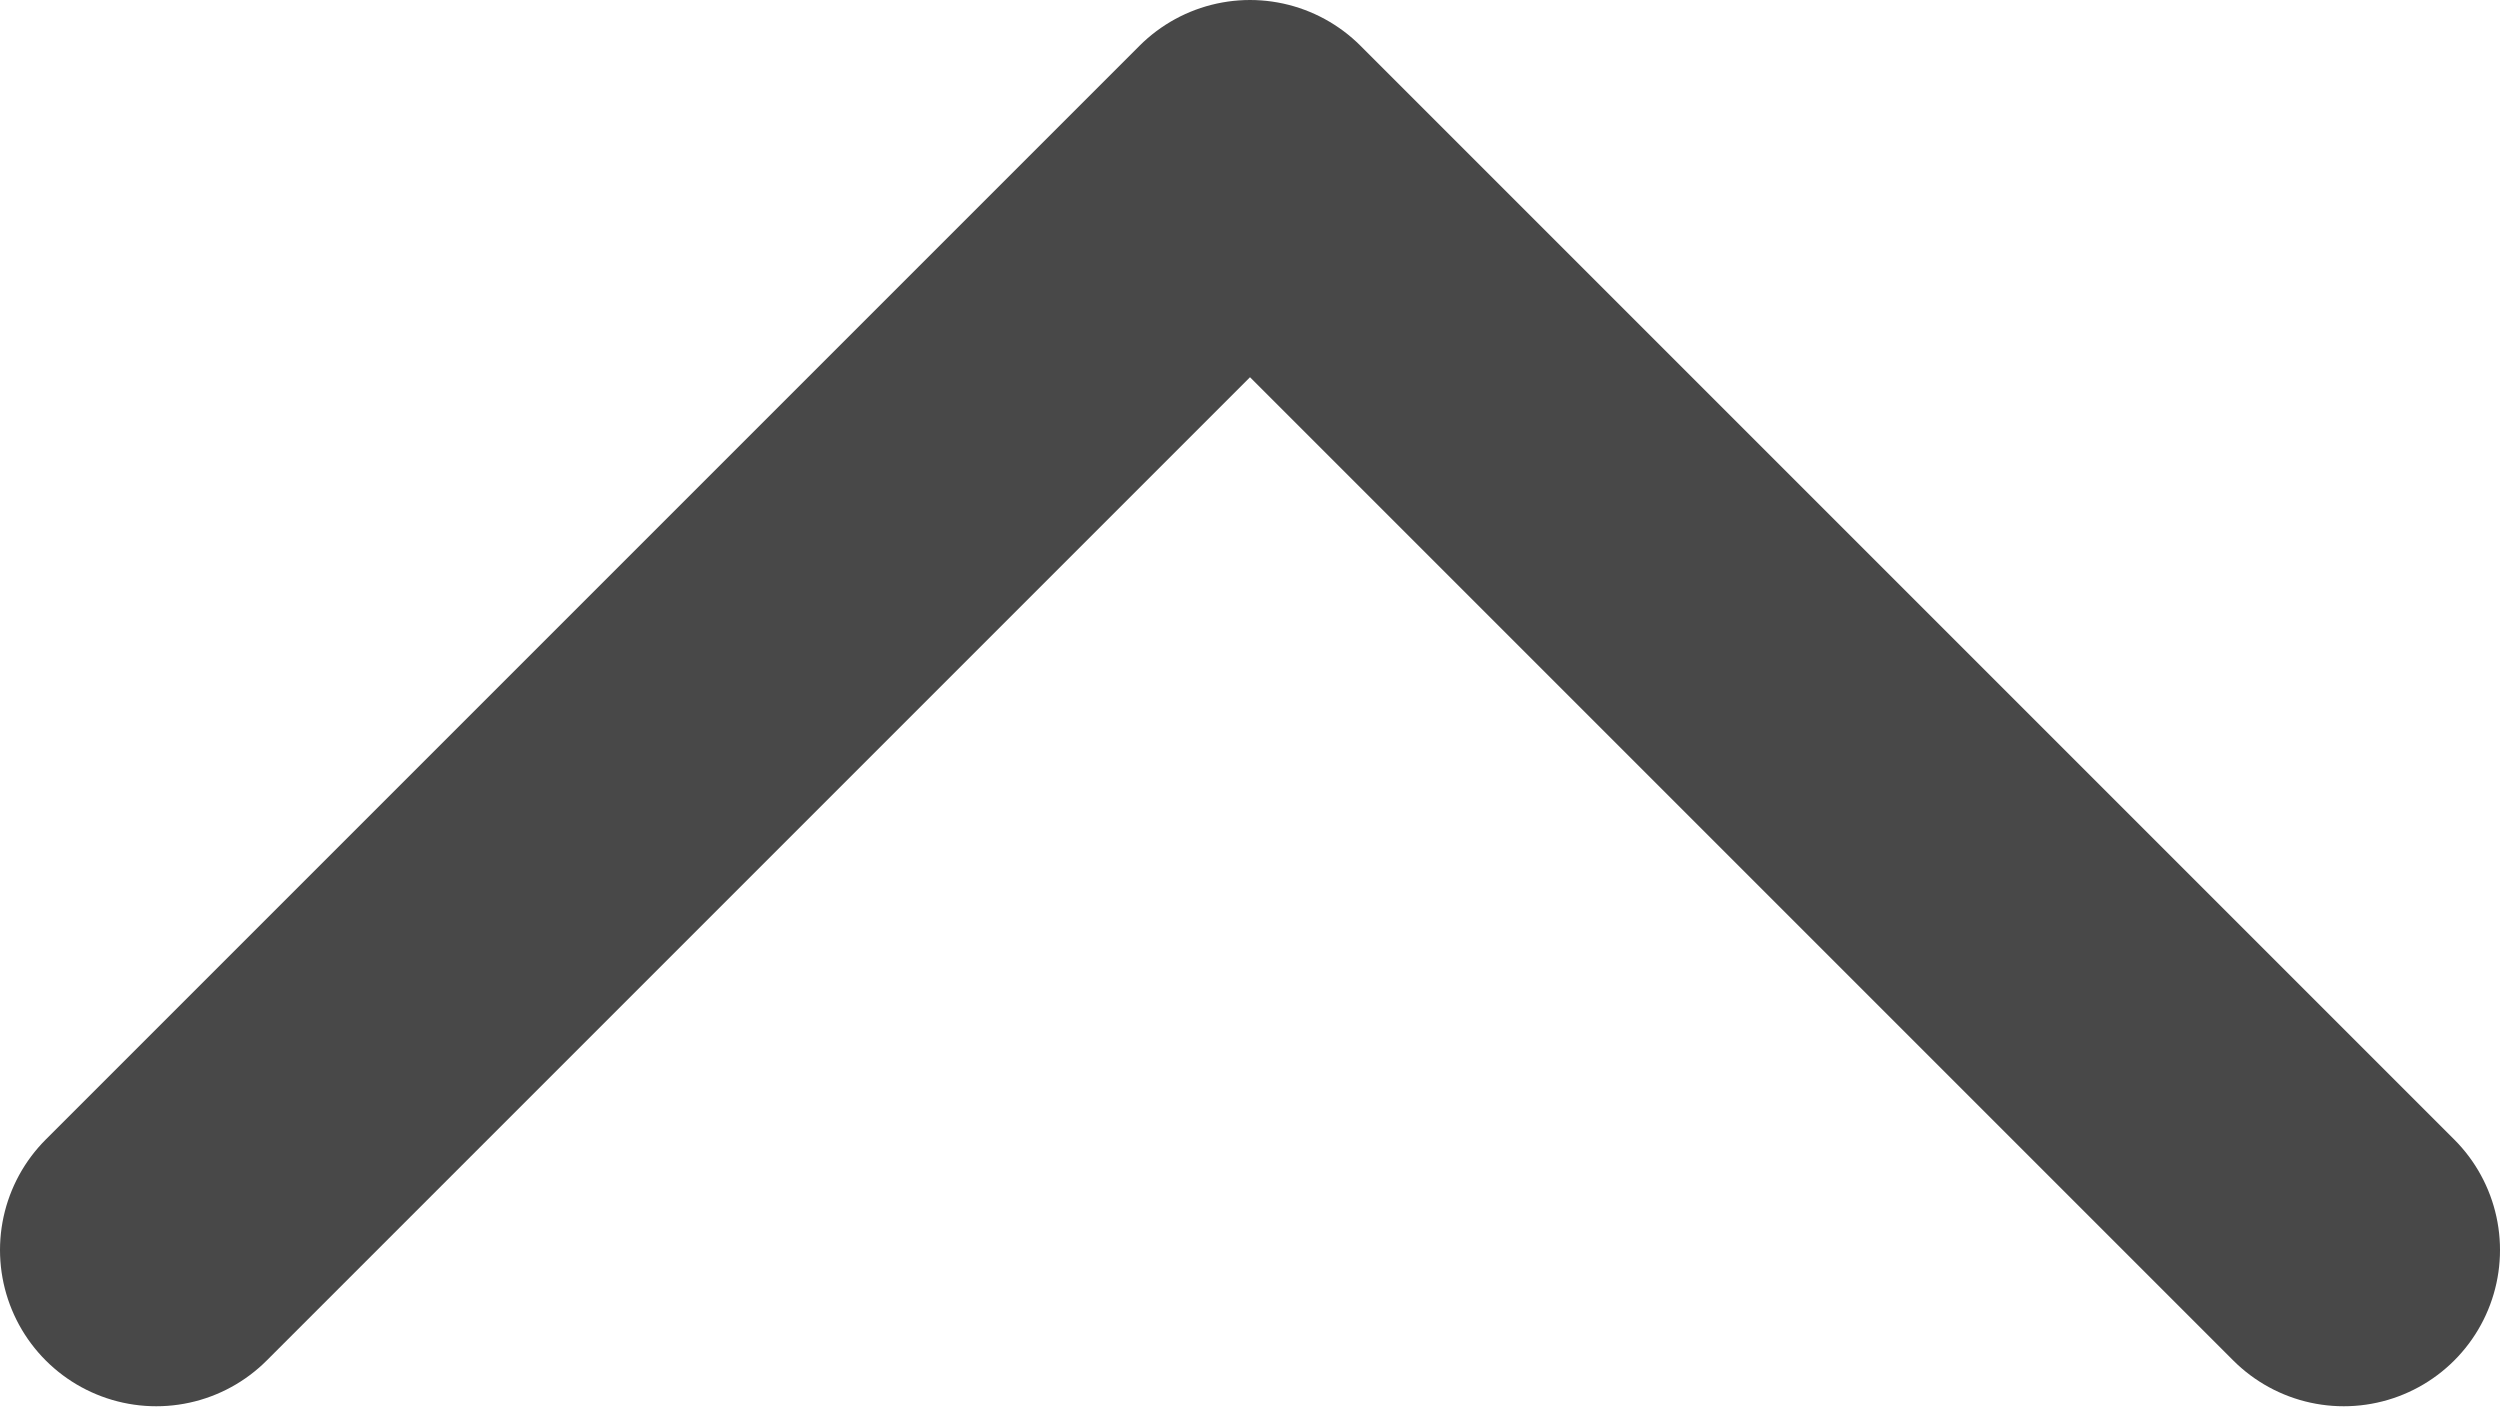
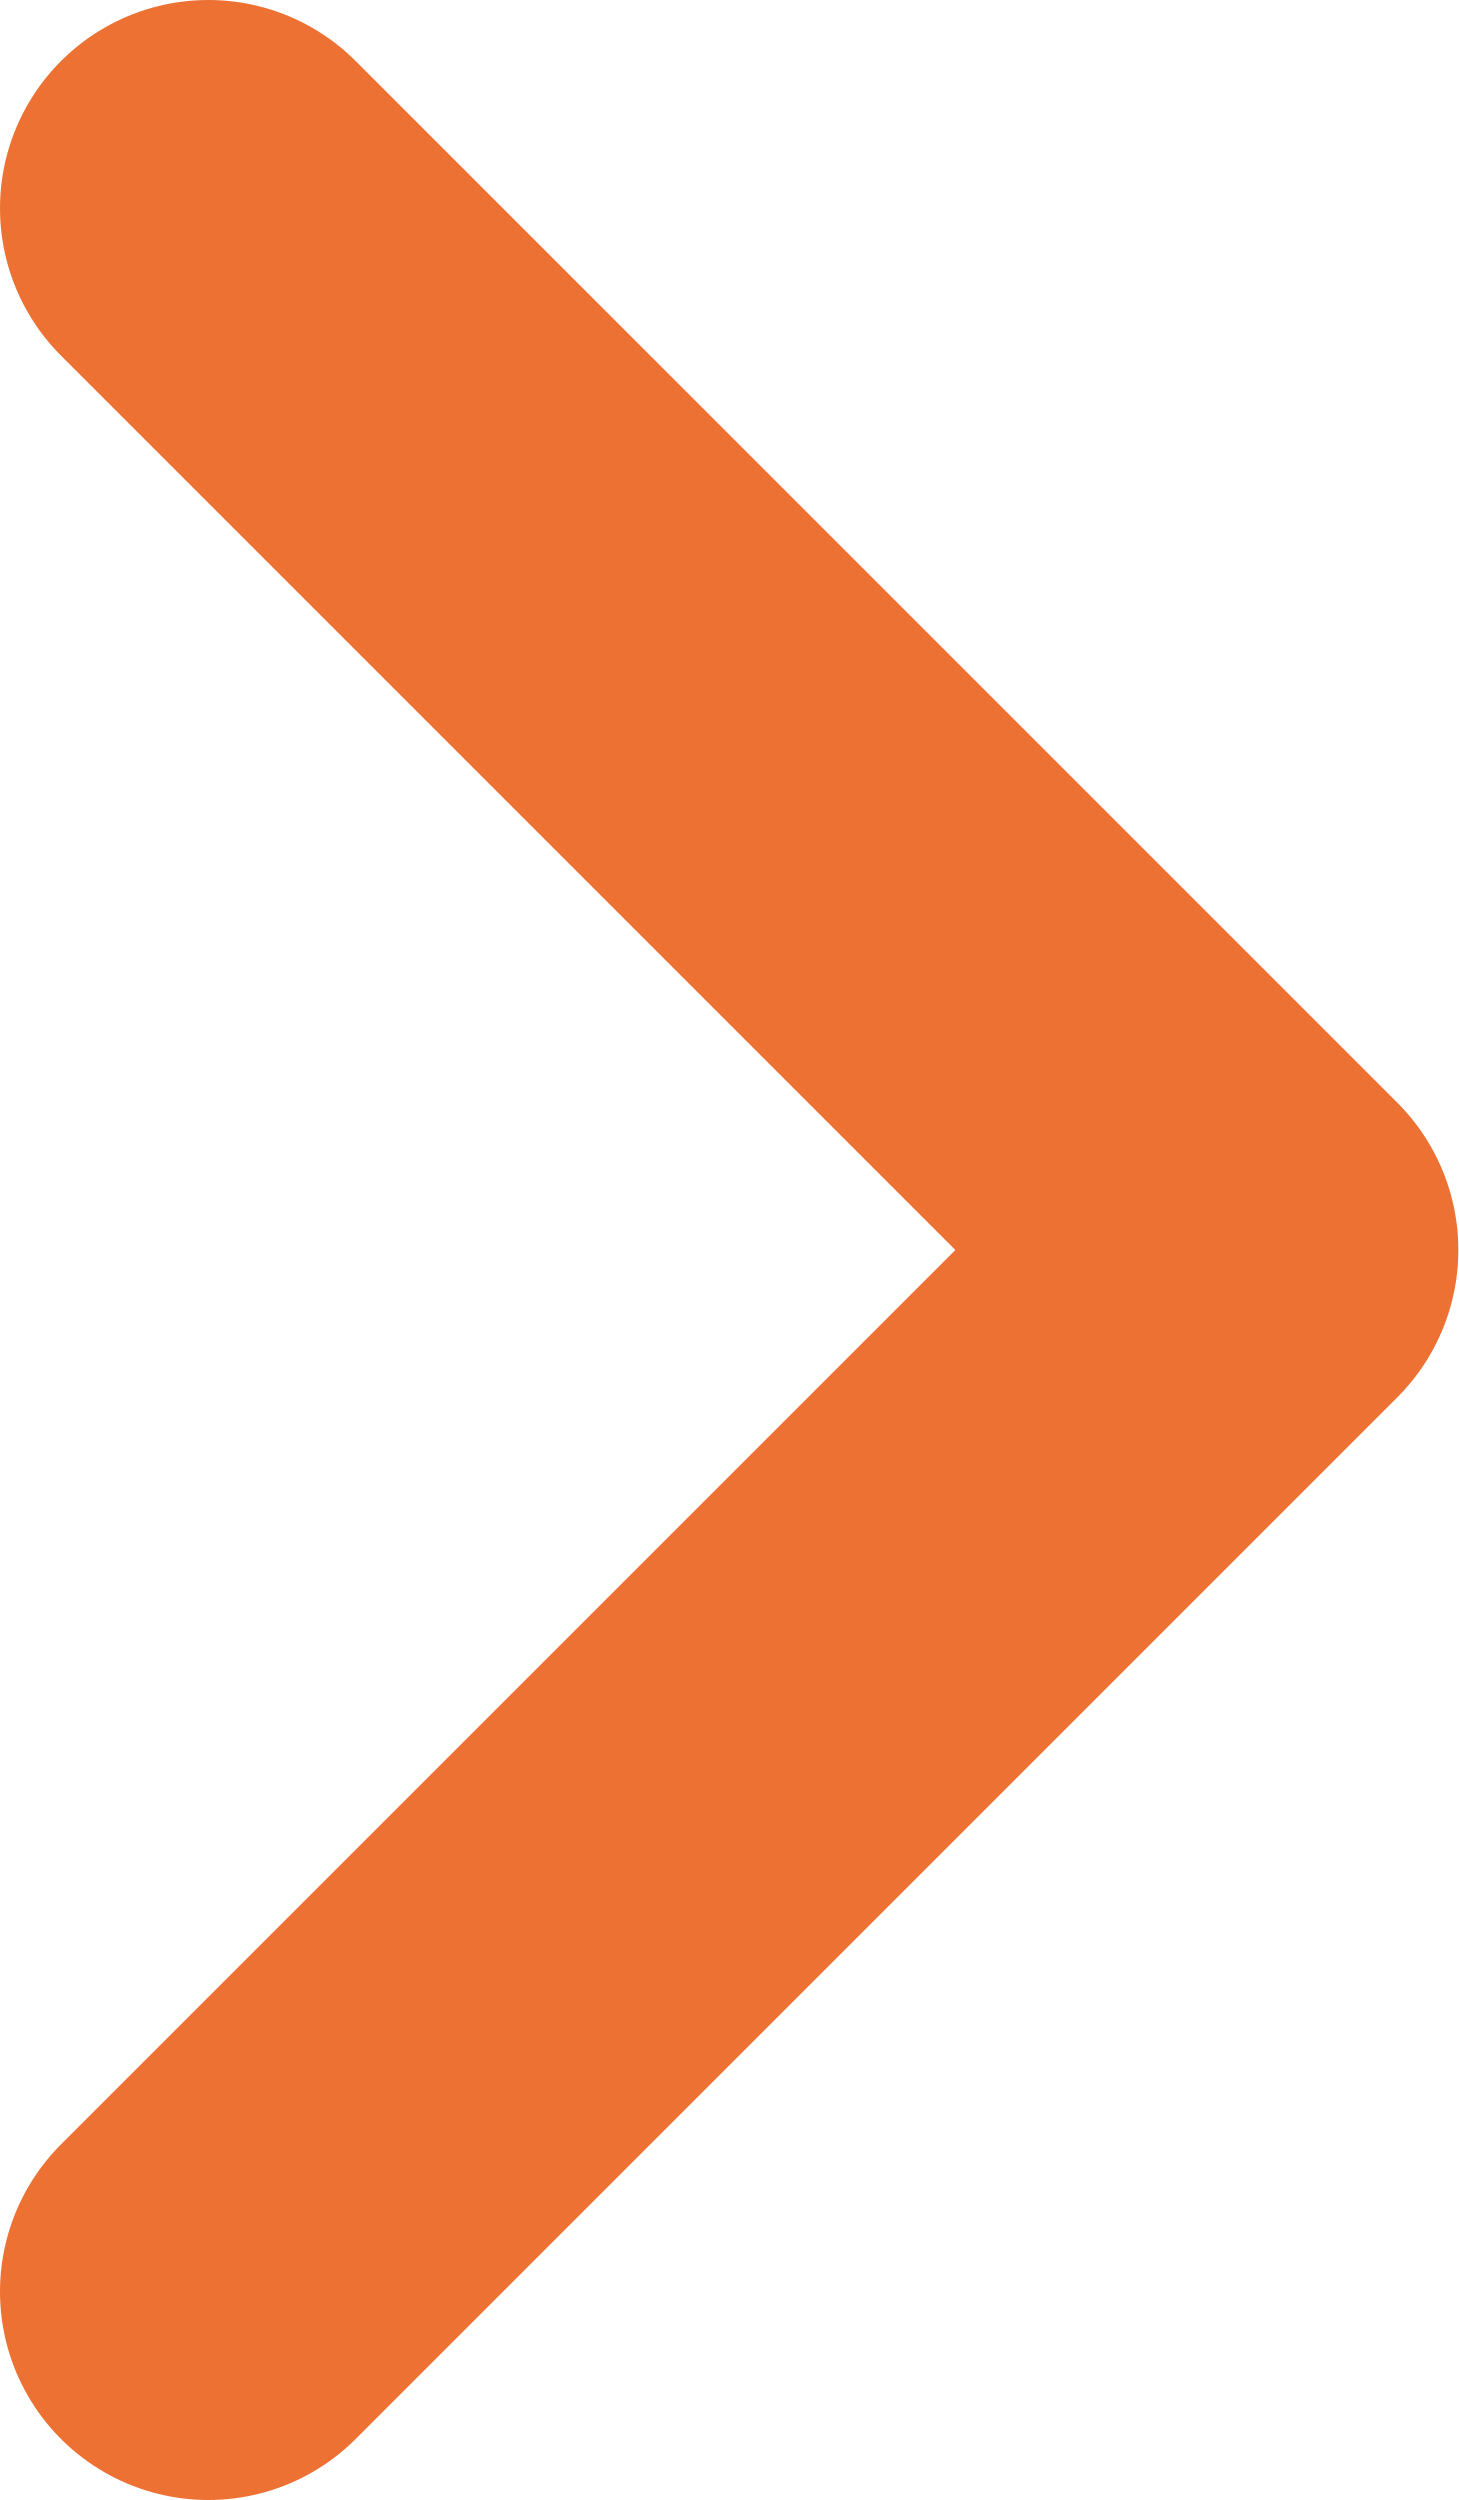
- <svg xmlns="http://www.w3.org/2000/svg" width="32" height="18" viewBox="0 0 32 18" fill="none">
-   <path d="M30 16L16 2L2 16" stroke="#484848" stroke-width="4" stroke-linecap="round" stroke-linejoin="round" />
+ <svg xmlns="http://www.w3.org/2000/svg" width="7" height="12" viewBox="0 0 7 12" fill="none">
+   <path d="M1 1L6 6L1 11" stroke="#EC7133" stroke-width="2" stroke-linecap="round" stroke-linejoin="round" />
</svg>
